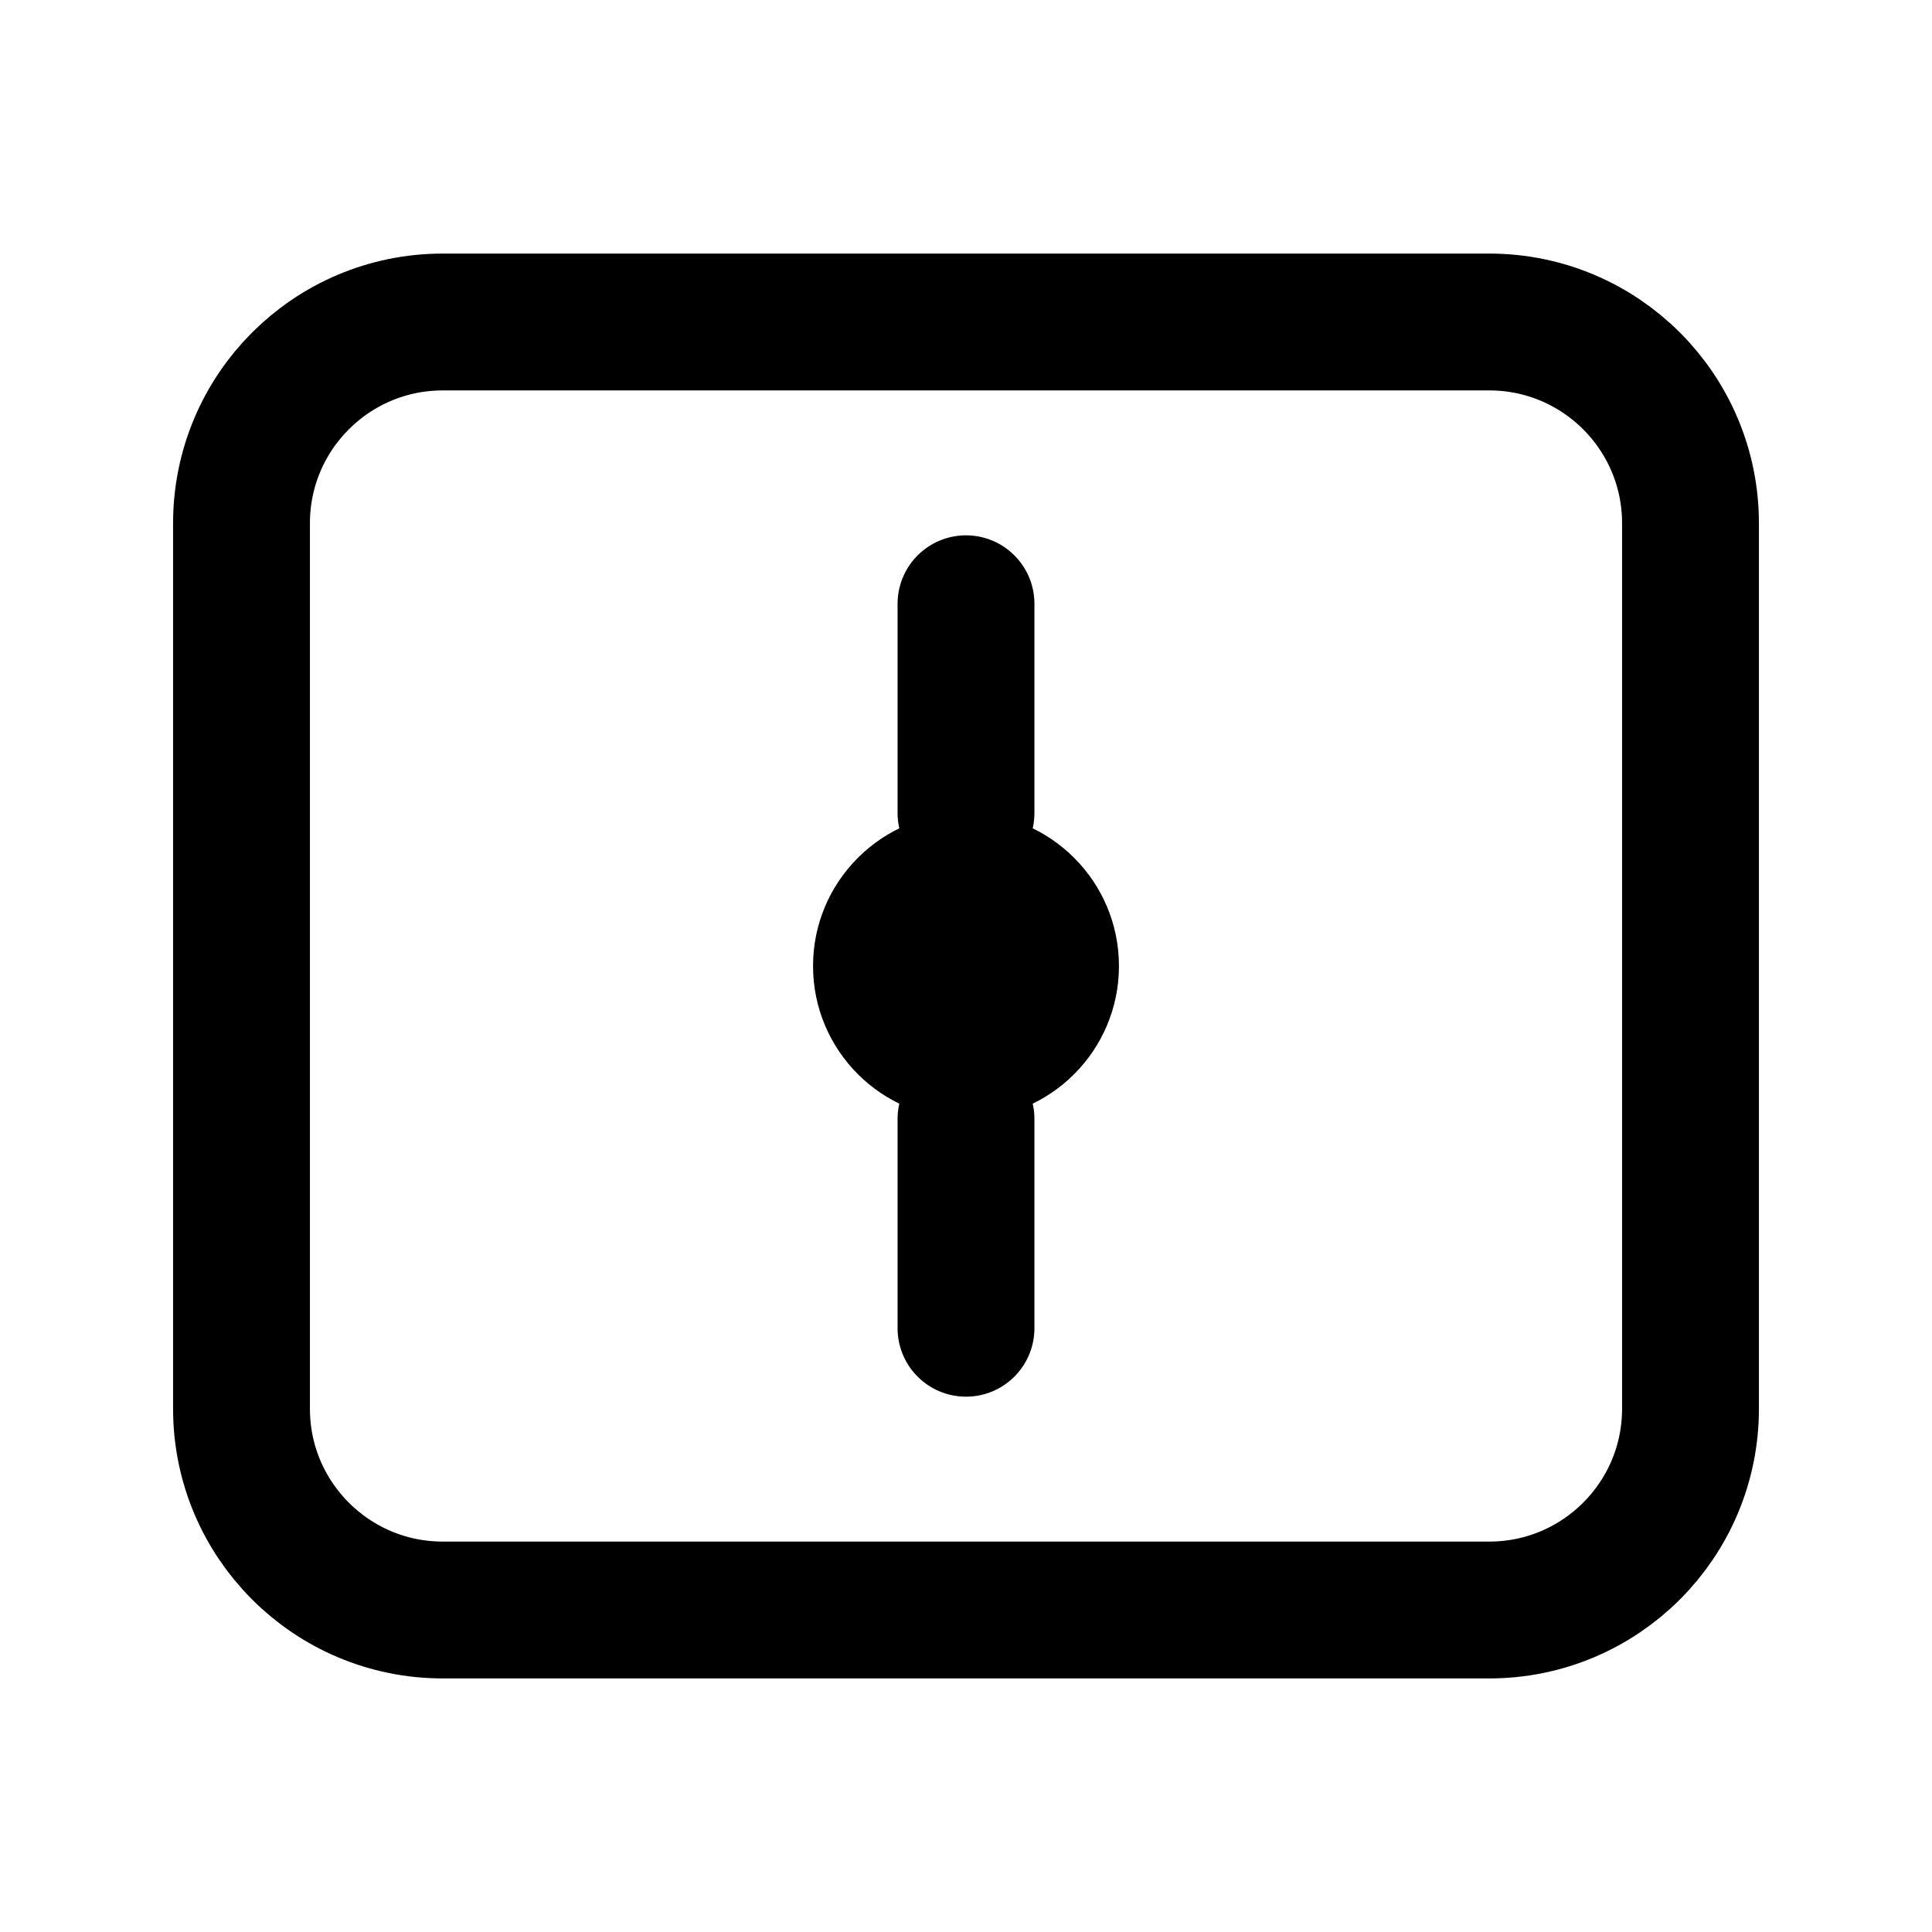
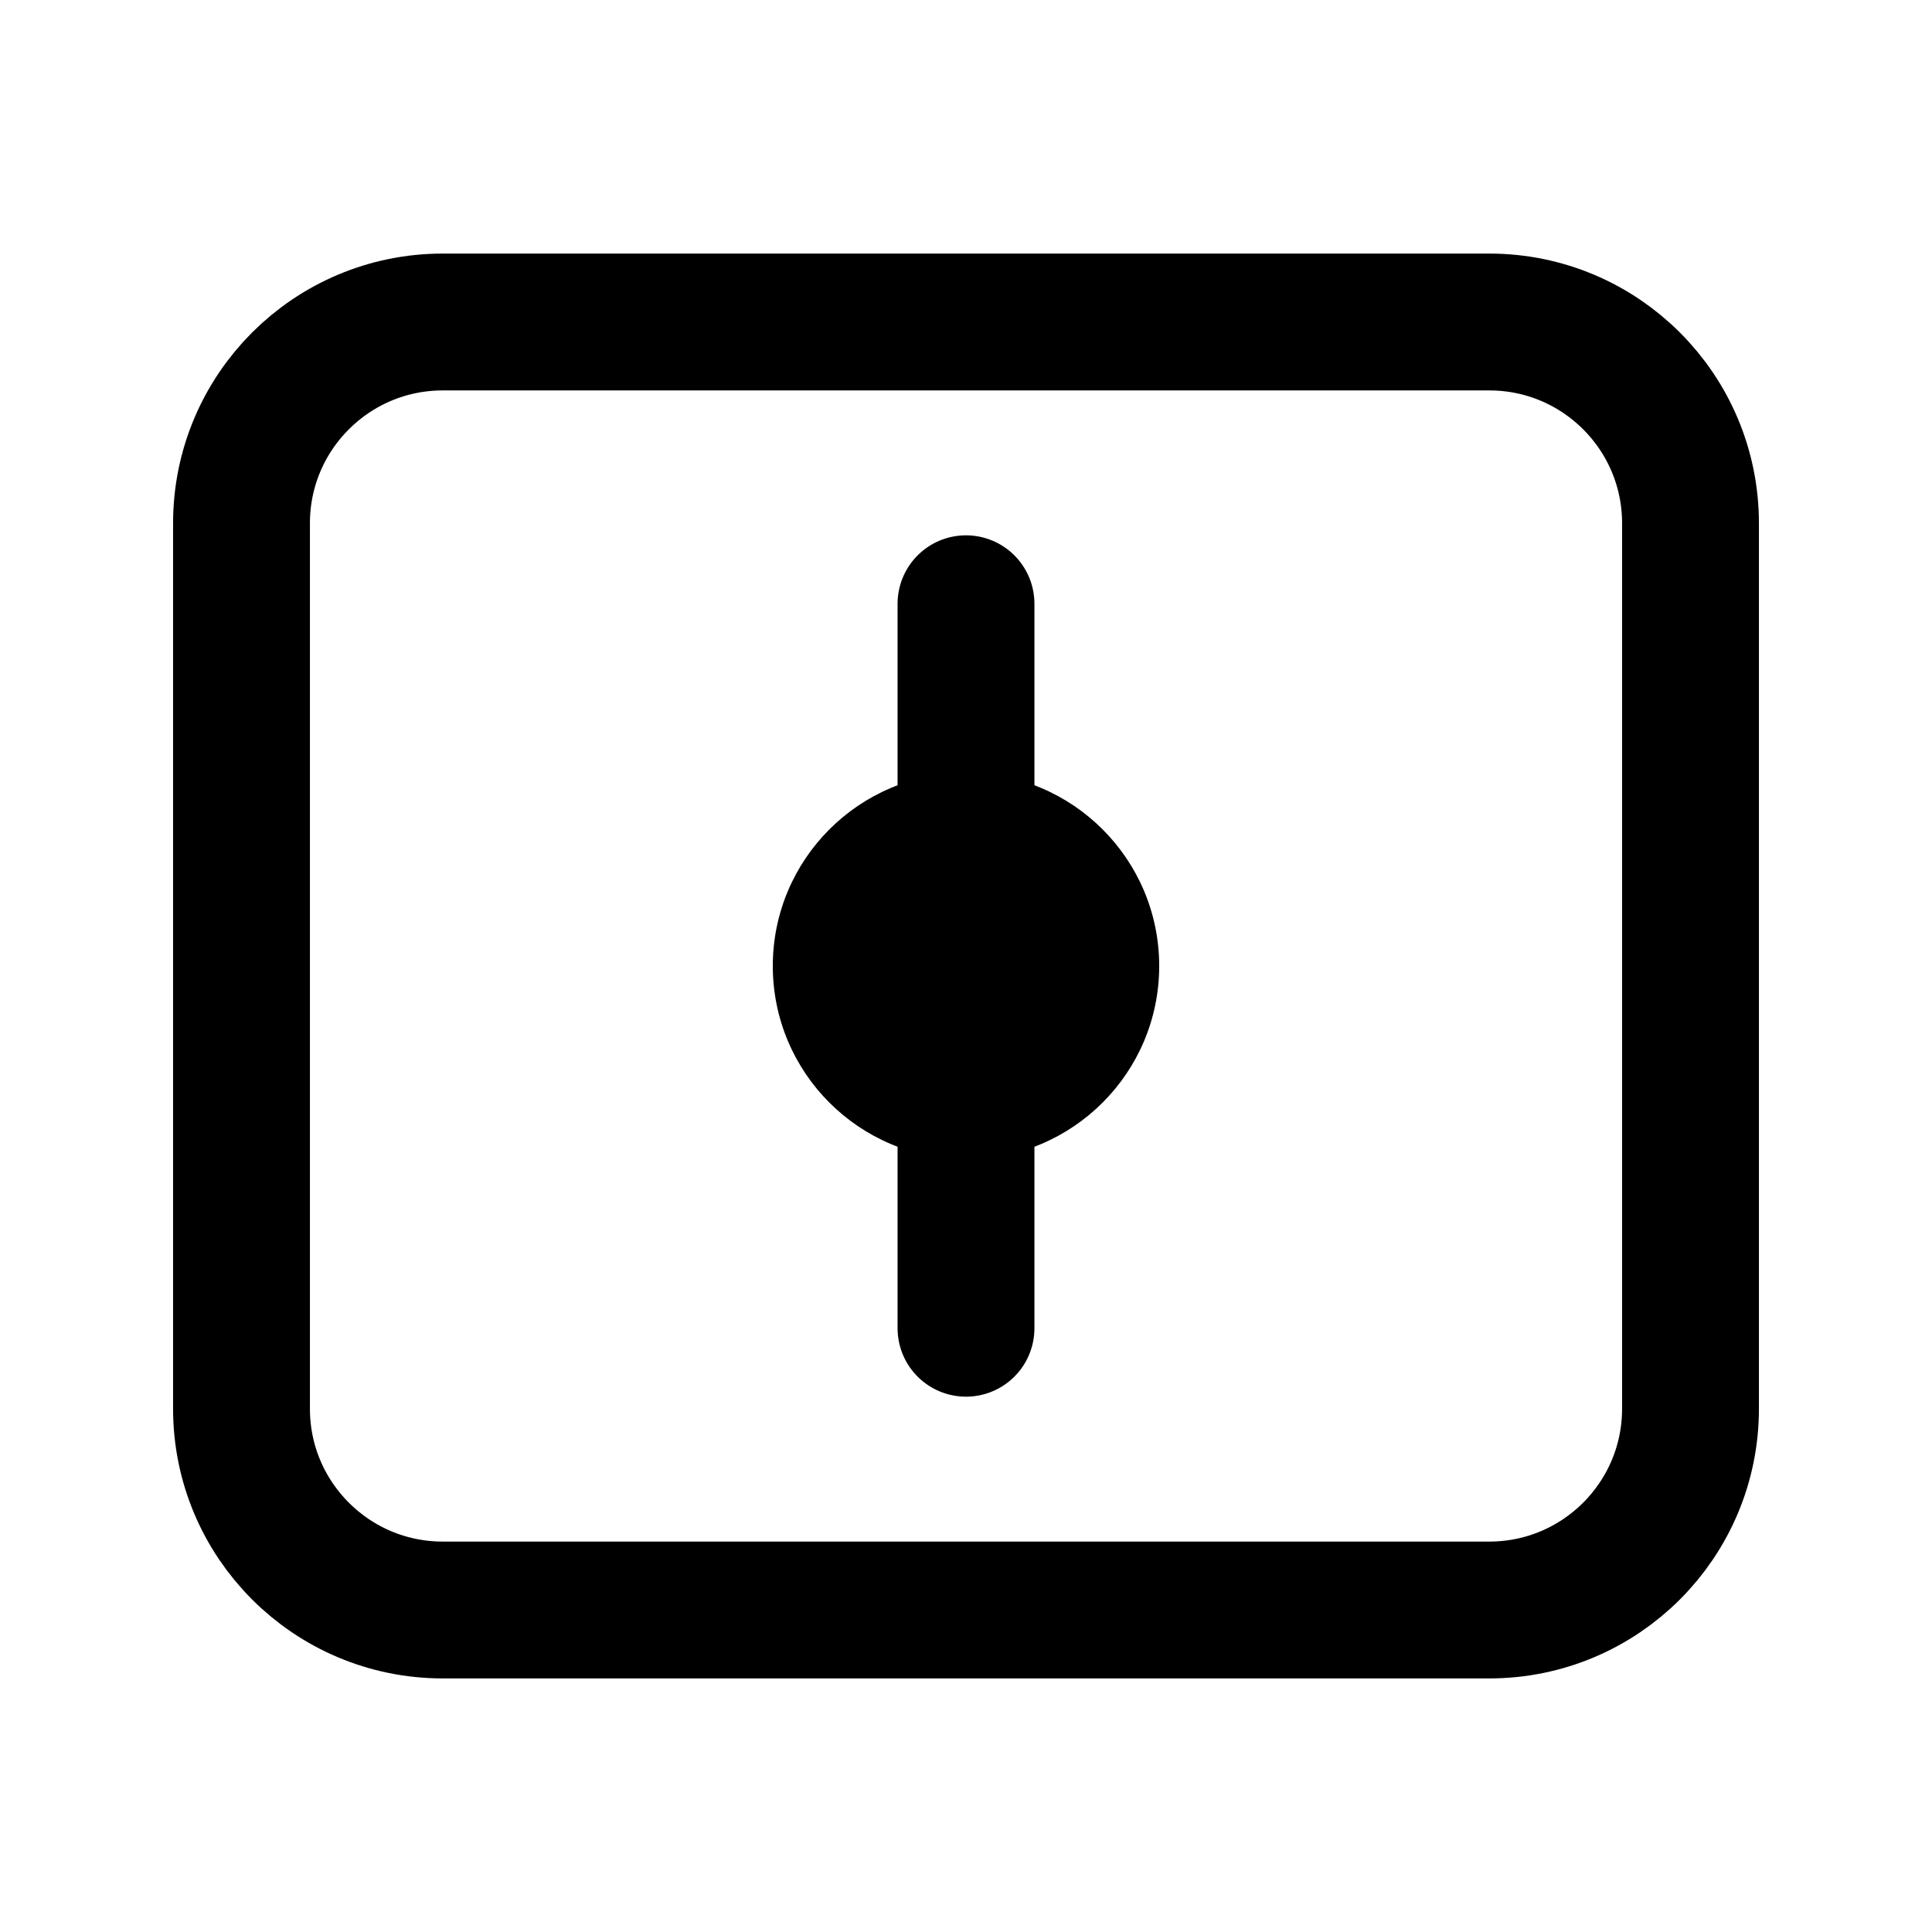
<svg xmlns="http://www.w3.org/2000/svg" viewBox="0 0 24 24" fill="none" stroke="currentColor" stroke-width="1.7" stroke-linecap="round" stroke-linejoin="round">
  <rect x="3" y="4" width="18" height="16" rx="2.5" />
  <path d="M12 7.5v2.6M12 13.9v2.6" />
-   <circle cx="12" cy="12" r="1.9" fill="currentColor" stroke="none" />
+   <circle cx="12" cy="12" r="2.4" fill="currentColor" stroke="none" />
</svg>
